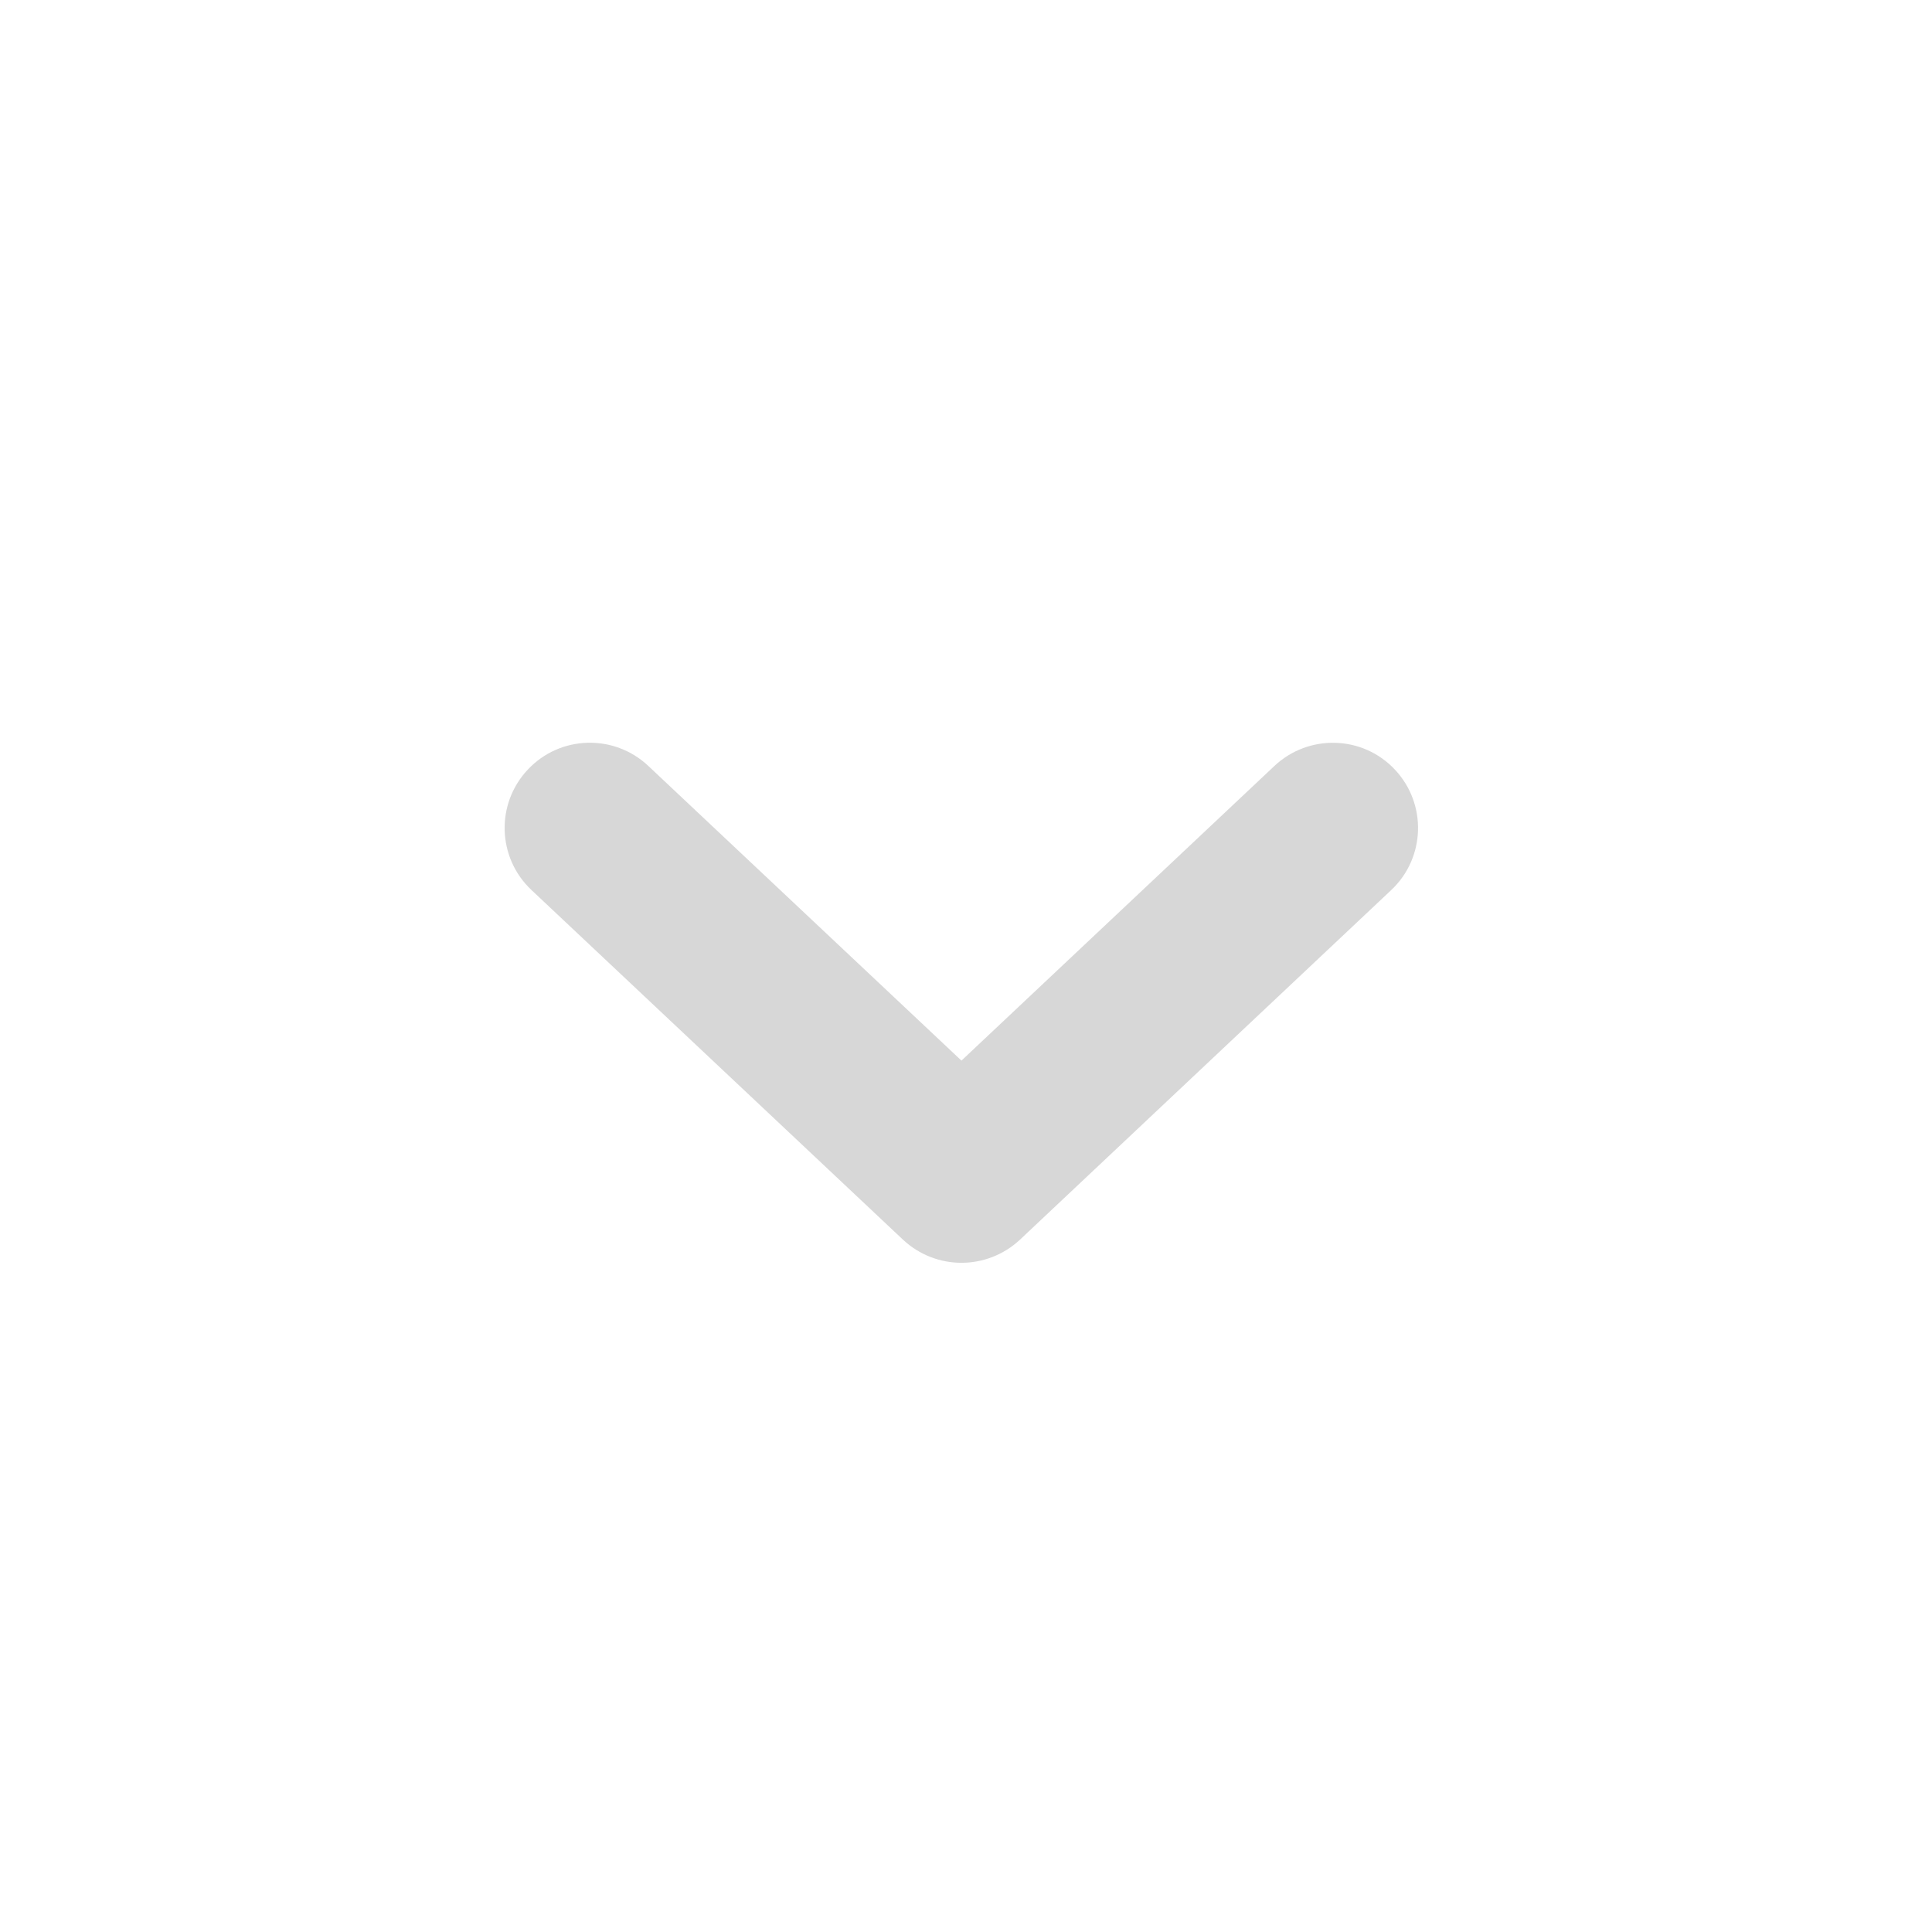
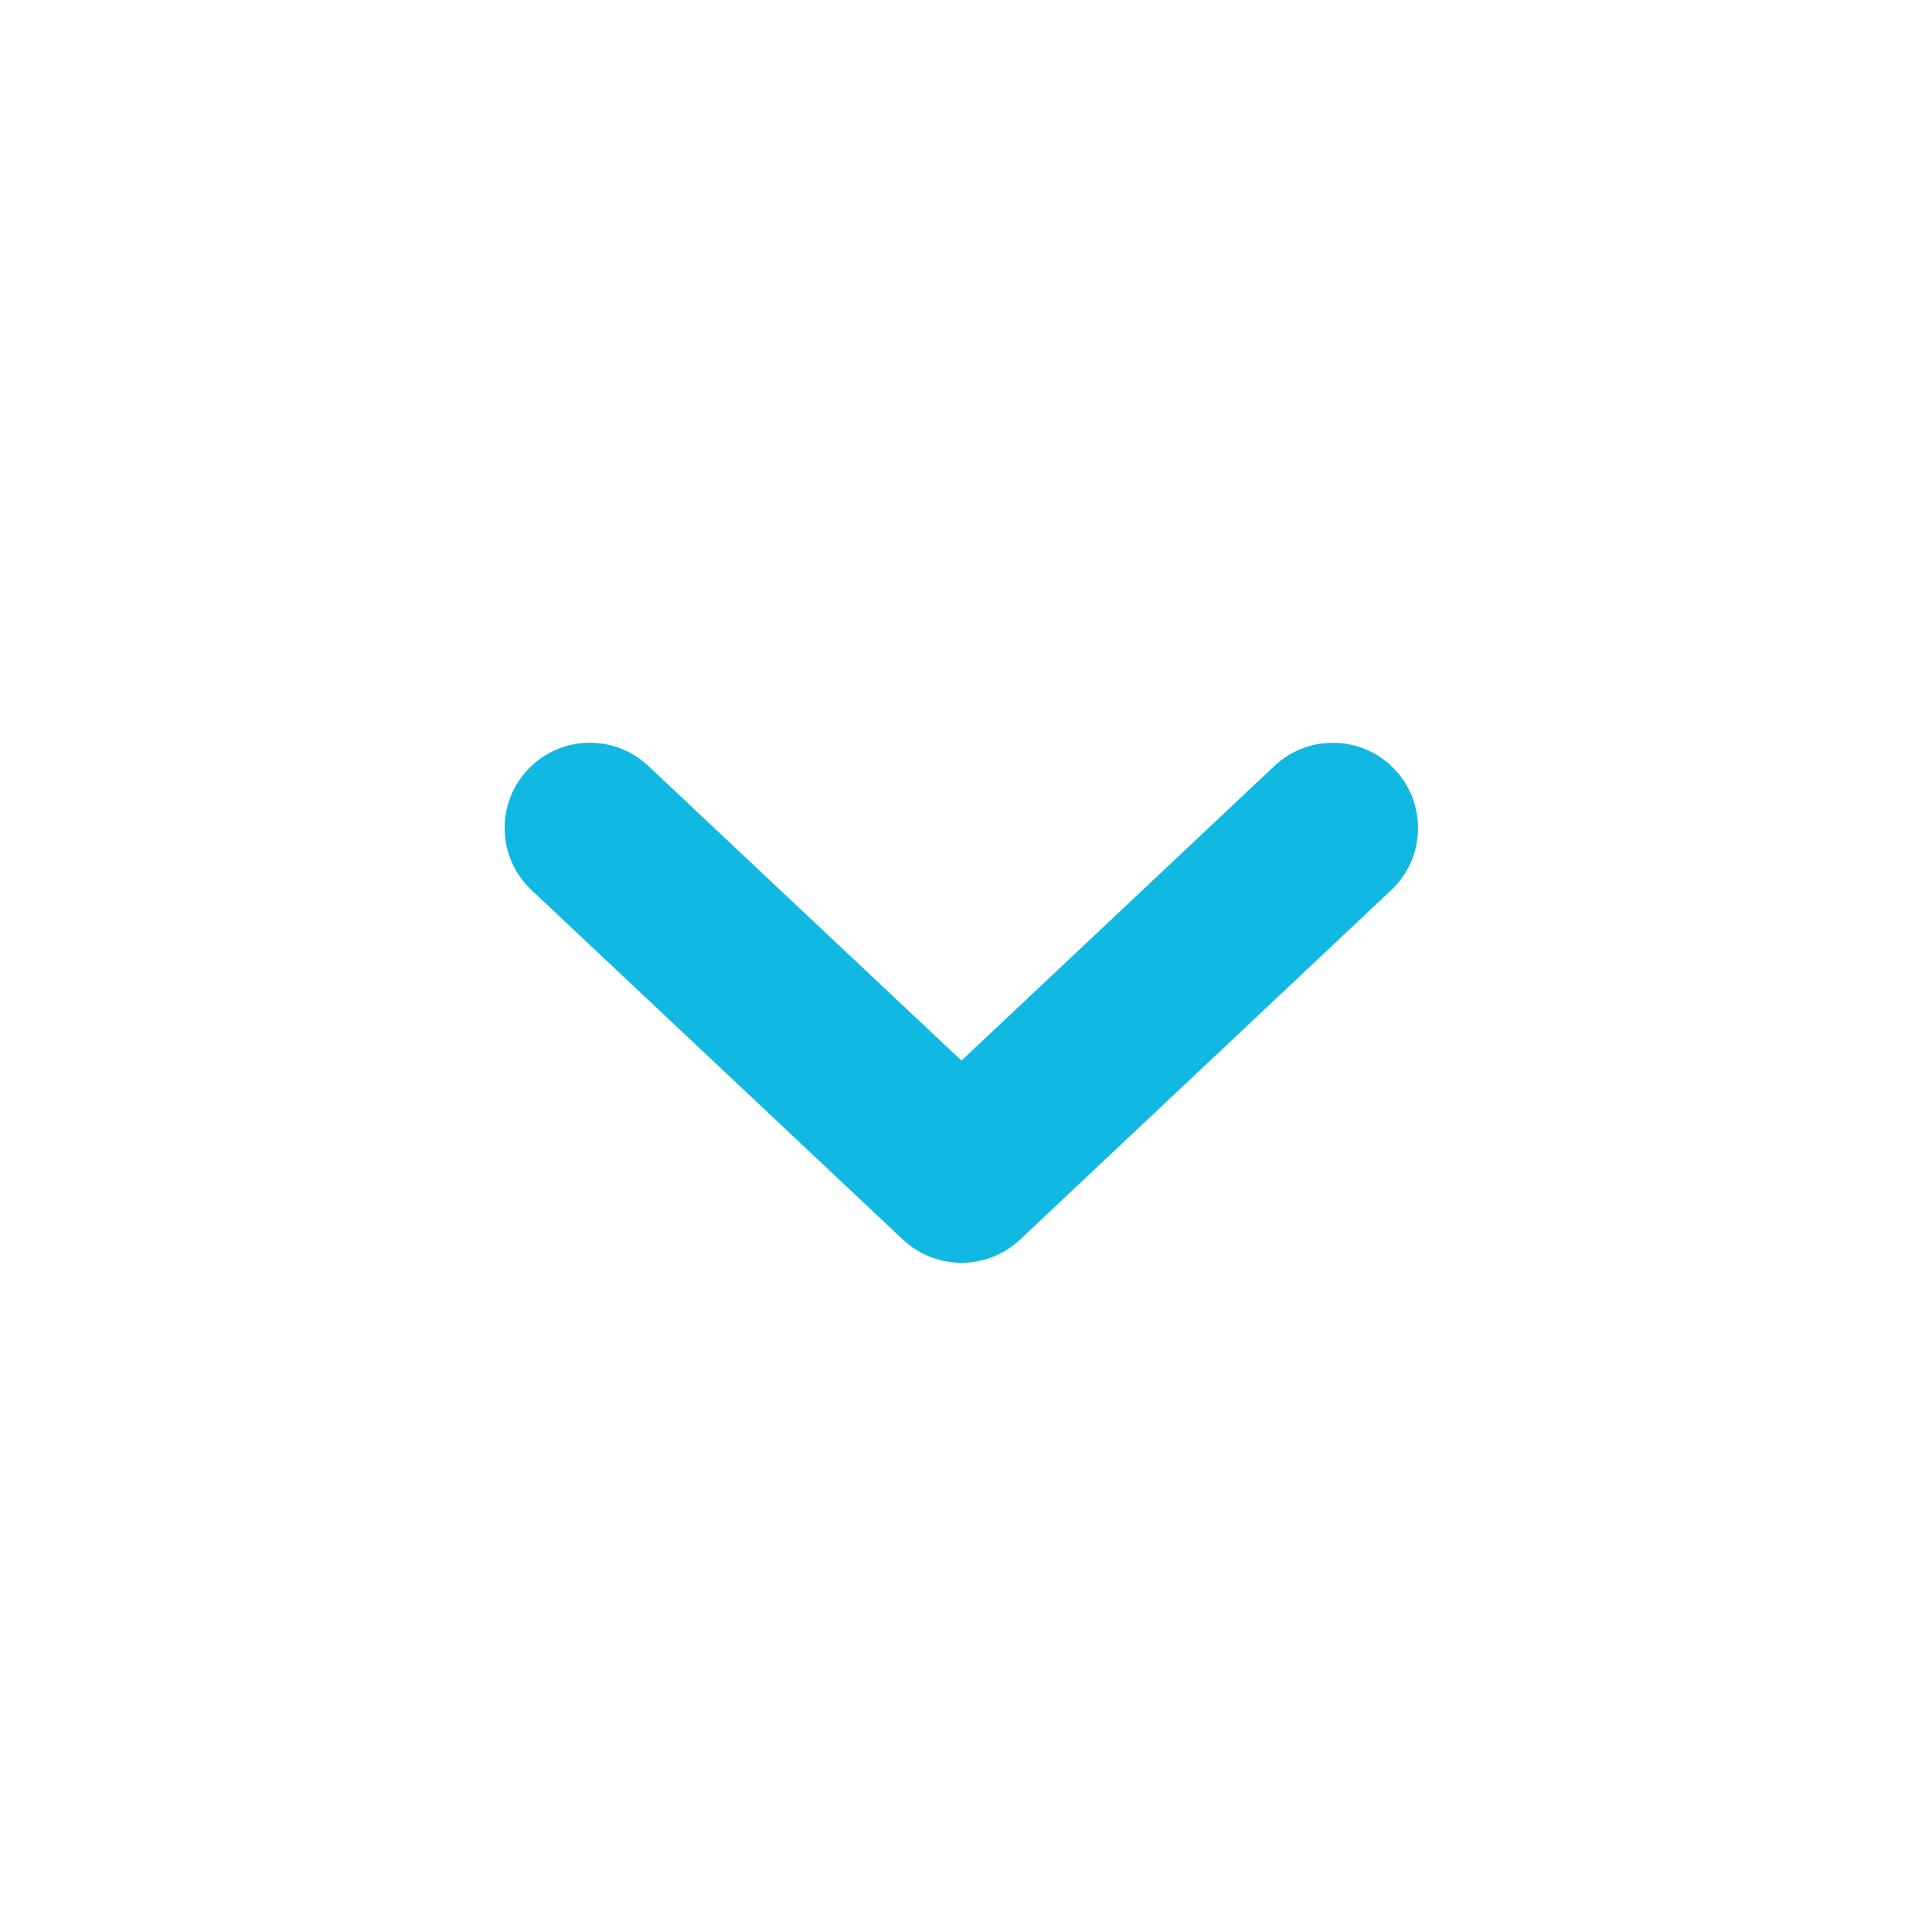
<svg xmlns="http://www.w3.org/2000/svg" version="1.1" id="Layer_1" x="0px" y="0px" width="34px" height="34px" viewBox="0 0 34 34" enable-background="new 0 0 34 34" xml:space="preserve">
  <g>
-     <path fill="#d7d7d7" d="M16.92,22.223c-0.37,0-0.739-0.136-1.028-0.406l-6.539-6.154c-0.604-0.568-0.632-1.517-0.064-2.12   c0.567-0.604,1.517-0.632,2.12-0.064l5.511,5.186l5.507-5.185c0.603-0.567,1.554-0.541,2.12,0.063   c0.568,0.603,0.54,1.552-0.063,2.12l-6.535,6.154C17.659,22.087,17.29,22.223,16.92,22.223z" />
+     <path fill="#11b8e1" d="M16.92,22.223c-0.37,0-0.739-0.136-1.028-0.406l-6.539-6.154c-0.604-0.568-0.632-1.517-0.064-2.12   c0.567-0.604,1.517-0.632,2.12-0.064l5.511,5.186l5.507-5.185c0.603-0.567,1.554-0.541,2.12,0.063   c0.568,0.603,0.54,1.552-0.063,2.12l-6.535,6.154C17.659,22.087,17.29,22.223,16.92,22.223z" />
  </g>
</svg>
